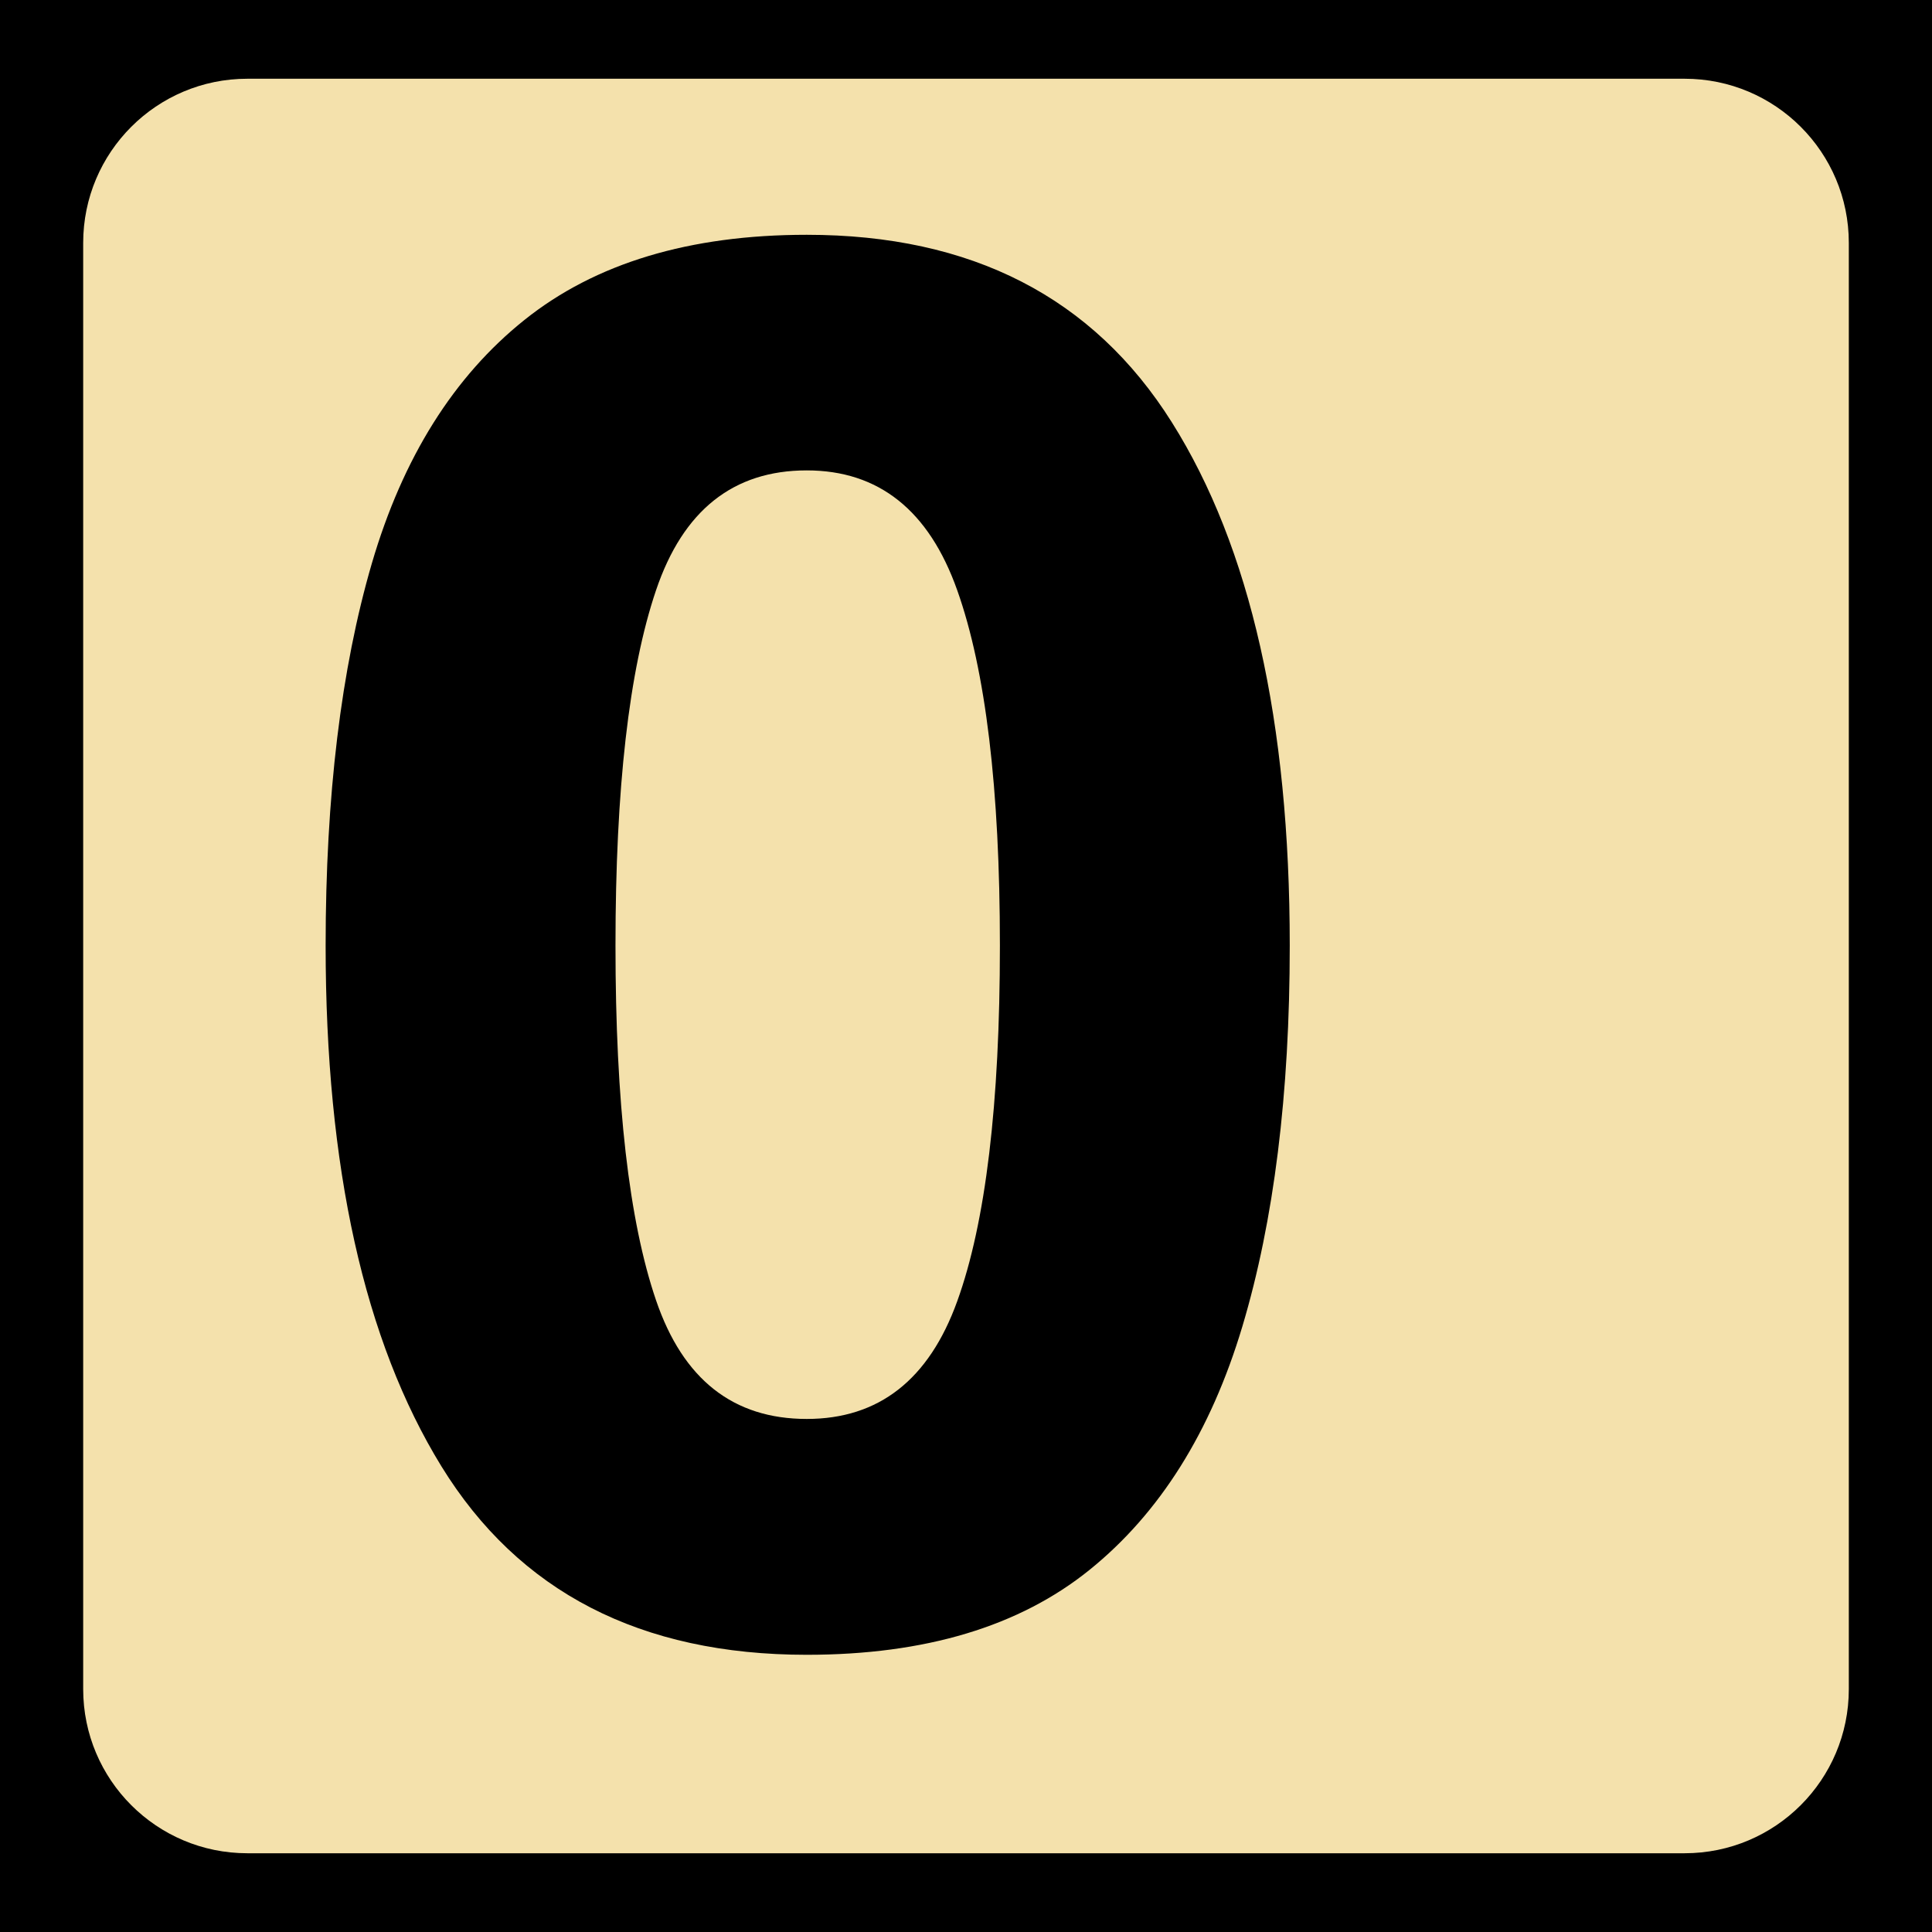
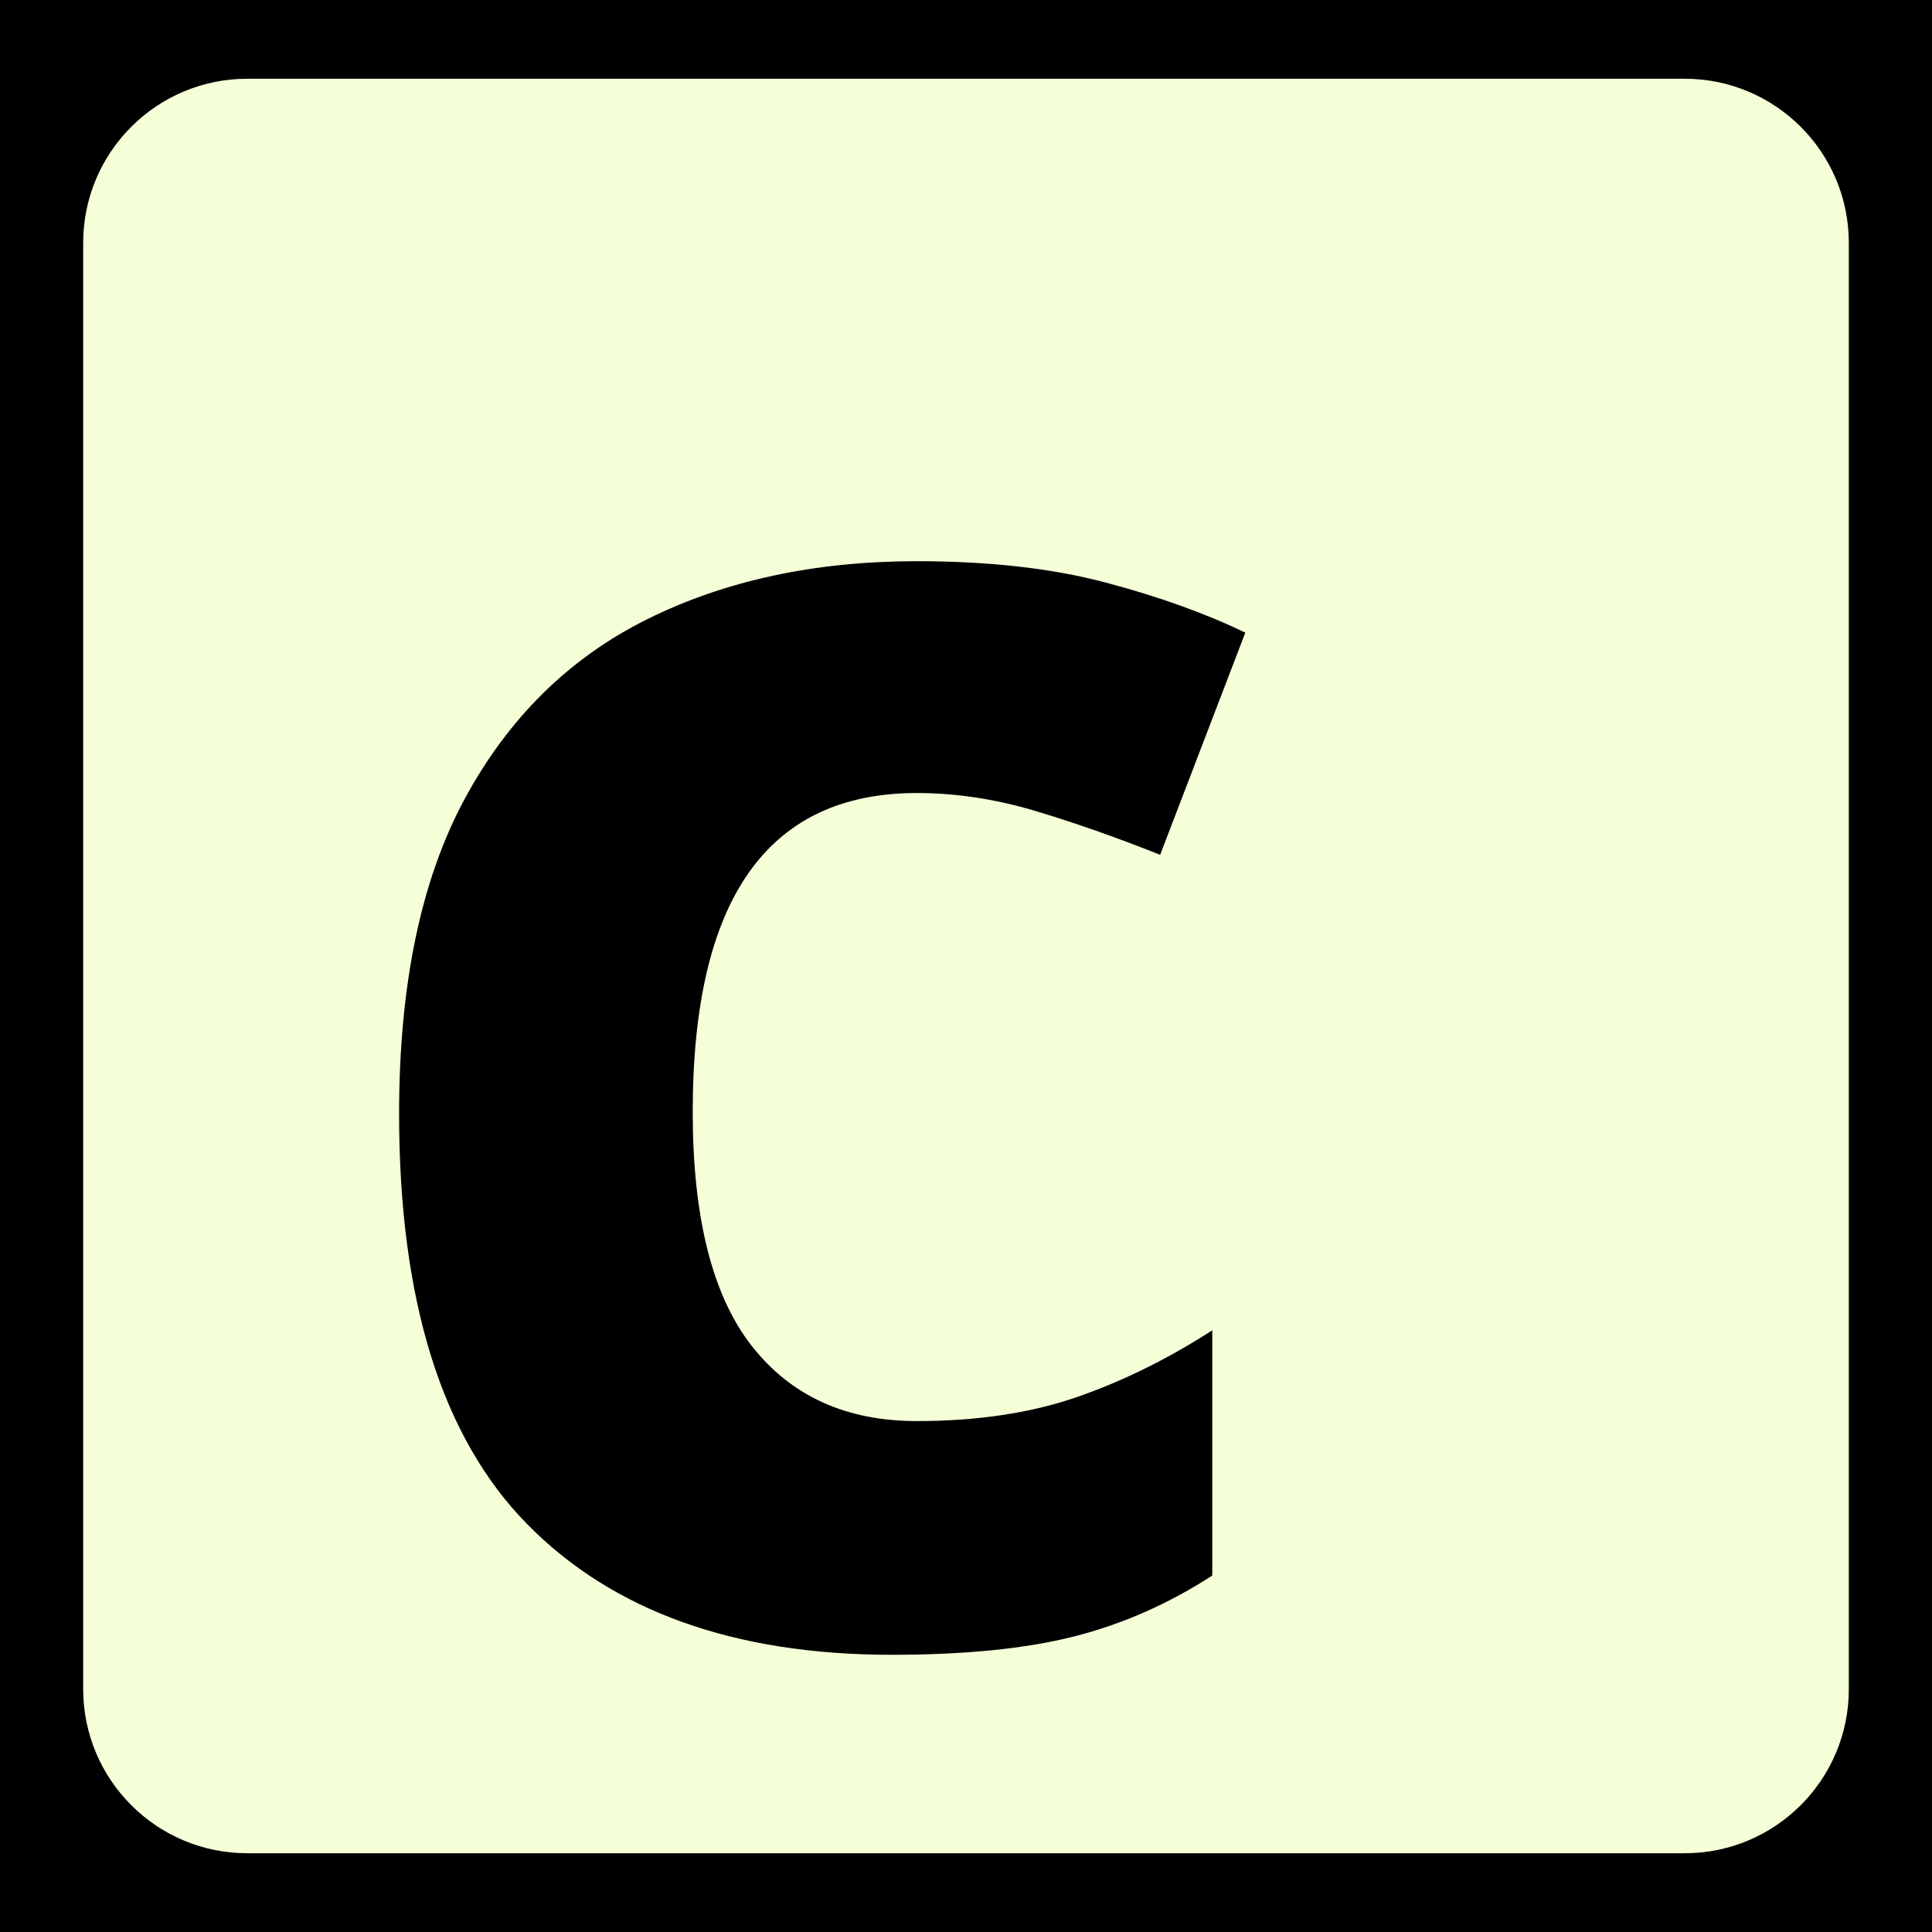
<svg xmlns="http://www.w3.org/2000/svg" width="128" height="128" id="svg2" version="1.1">
  <defs id="defs4" />
  <g id="layer1" transform="translate(0,-924.3622)">
    <rect style="opacity:1;color:#000000;fill:#000000;fill-opacity:1;fill-rule:nonzero;stroke:none;stroke-width:8;marker:none;visibility:visible;display:inline;overflow:visible;enable-background:accumulate" id="rect2991" width="164.299" height="168.119" x="-18.149" y="904.302" ry="10.875" rx="10.875" />
-     <rect style="opacity:1;color:#000000;fill:#f4e1ac;fill-opacity:1;fill-rule:nonzero;stroke:none;stroke-width:8;marker:none;visibility:visible;display:inline;overflow:visible;enable-background:accumulate" id="rect2989" width="116.978" height="117.566" x="5.511" y="929.579" ry="10.875" rx="10.875" />
+     <rect style="opacity:1;color:#000000;fill:#f4ffd8;fill-opacity:1;fill-rule:nonzero;stroke:none;stroke-width:8;marker:none;visibility:visible;display:inline;overflow:visible;enable-background:accumulate" id="rect2989" width="116.978" height="117.566" x="5.511" y="929.579" ry="10.875" rx="10.875" />
    <text xml:space="preserve" style="font-size:15px;font-style:normal;font-variant:normal;font-weight:600;font-stretch:normal;line-height:125%;letter-spacing:0px;word-spacing:0px;fill:#000000;fill-opacity:1;stroke:none;font-family:URW Gothic L;-inkscape-font-specification:URW Gothic L Semi-Bold" x="64.074" y="1032.714" id="text2985">
-       <tspan id="tspan2987" x="64.074" y="1032.714" style="font-size:128px;font-style:normal;font-variant:normal;font-weight:bold;font-stretch:normal;text-align:center;text-anchor:middle;font-family:Cantarell;-inkscape-font-specification:Cantarell Bold">0</tspan>
+       <tspan id="tspan2987" x="64.074" y="1032.714" style="font-size:128px;font-style:normal;font-variant:normal;font-weight:bold;font-stretch:normal;text-align:center;text-anchor:middle;font-family:Cantarell;-inkscape-font-specification:Cantarell Bold">c</tspan>
    </text>
  </g>
</svg>
